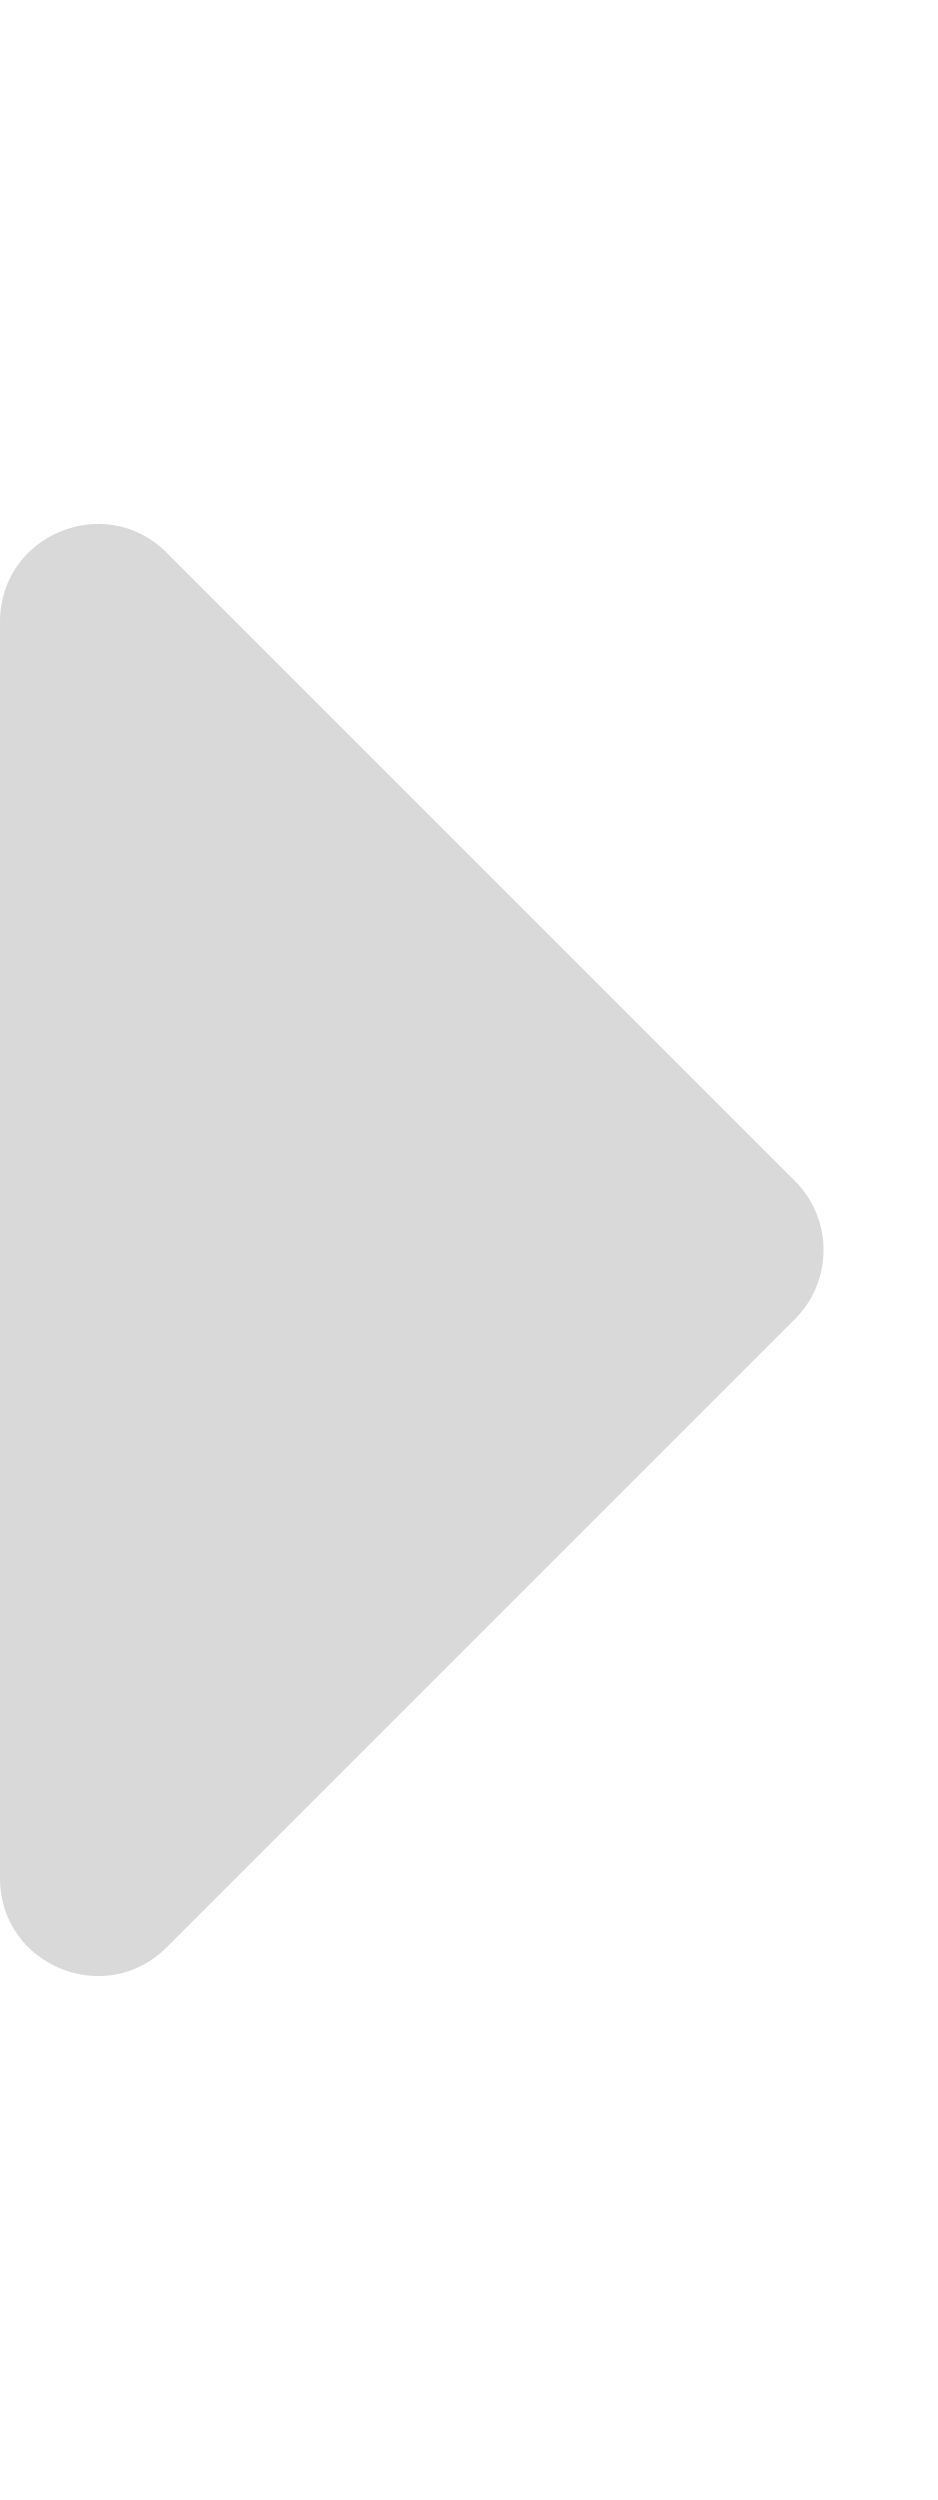
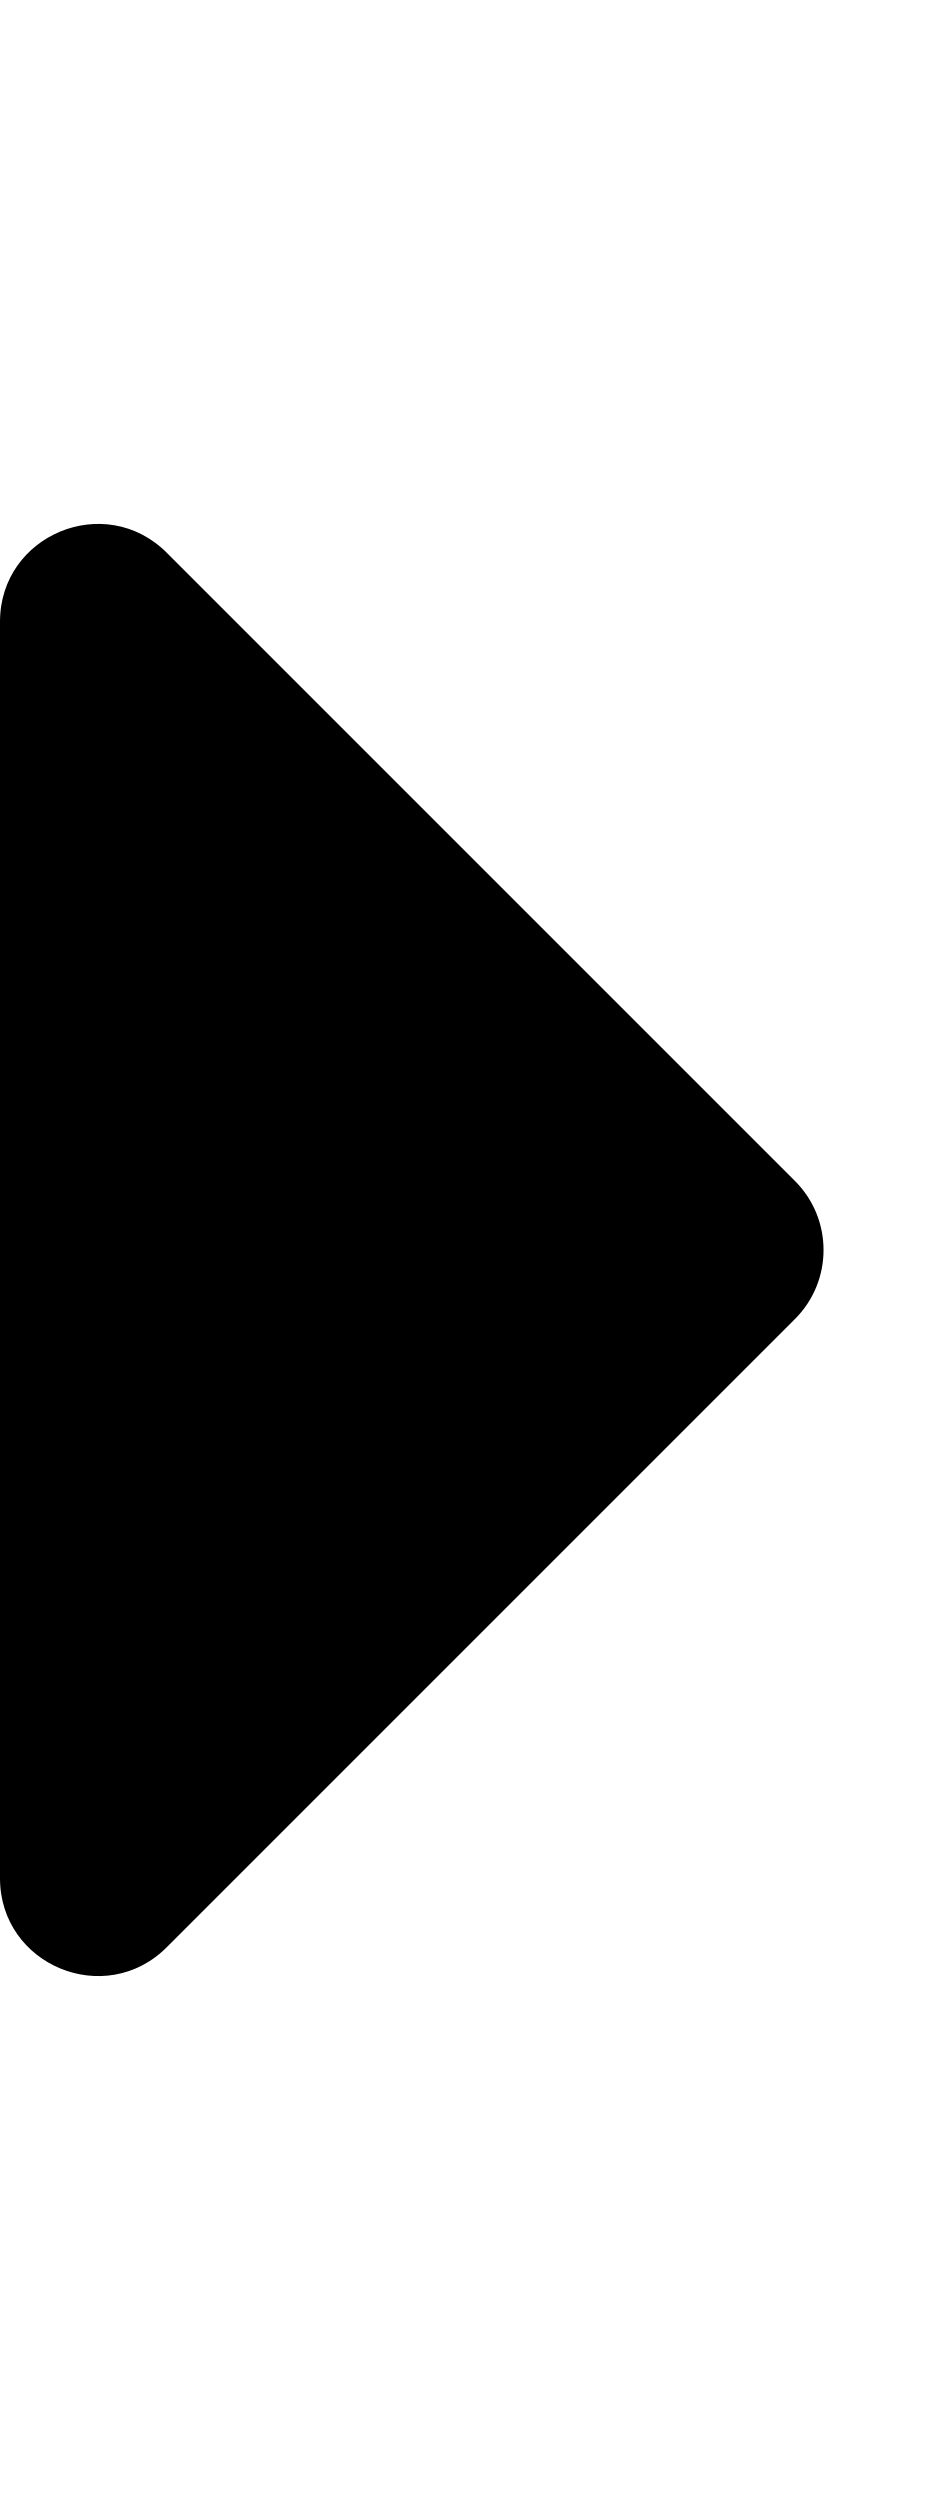
<svg xmlns="http://www.w3.org/2000/svg" aria-hidden="true" focusable="false" data-prefix="fas" data-icon="caret-right" class="svg-inline--fa fa-caret-right fa-w-6" role="img" viewBox="0 0 192 512">
-   <path fill="#d9d9d9" d="M0 384.662V127.338c0-17.818 21.543-26.741 34.142-14.142l128.662 128.662c7.81 7.81 7.81 20.474 0 28.284L34.142 398.804C21.543 411.404 0 402.48 0 384.662z" />
+   <path fill="#000" d="M0 384.662V127.338c0-17.818 21.543-26.741 34.142-14.142l128.662 128.662c7.81 7.81 7.81 20.474 0 28.284L34.142 398.804C21.543 411.404 0 402.48 0 384.662z" />
</svg>
